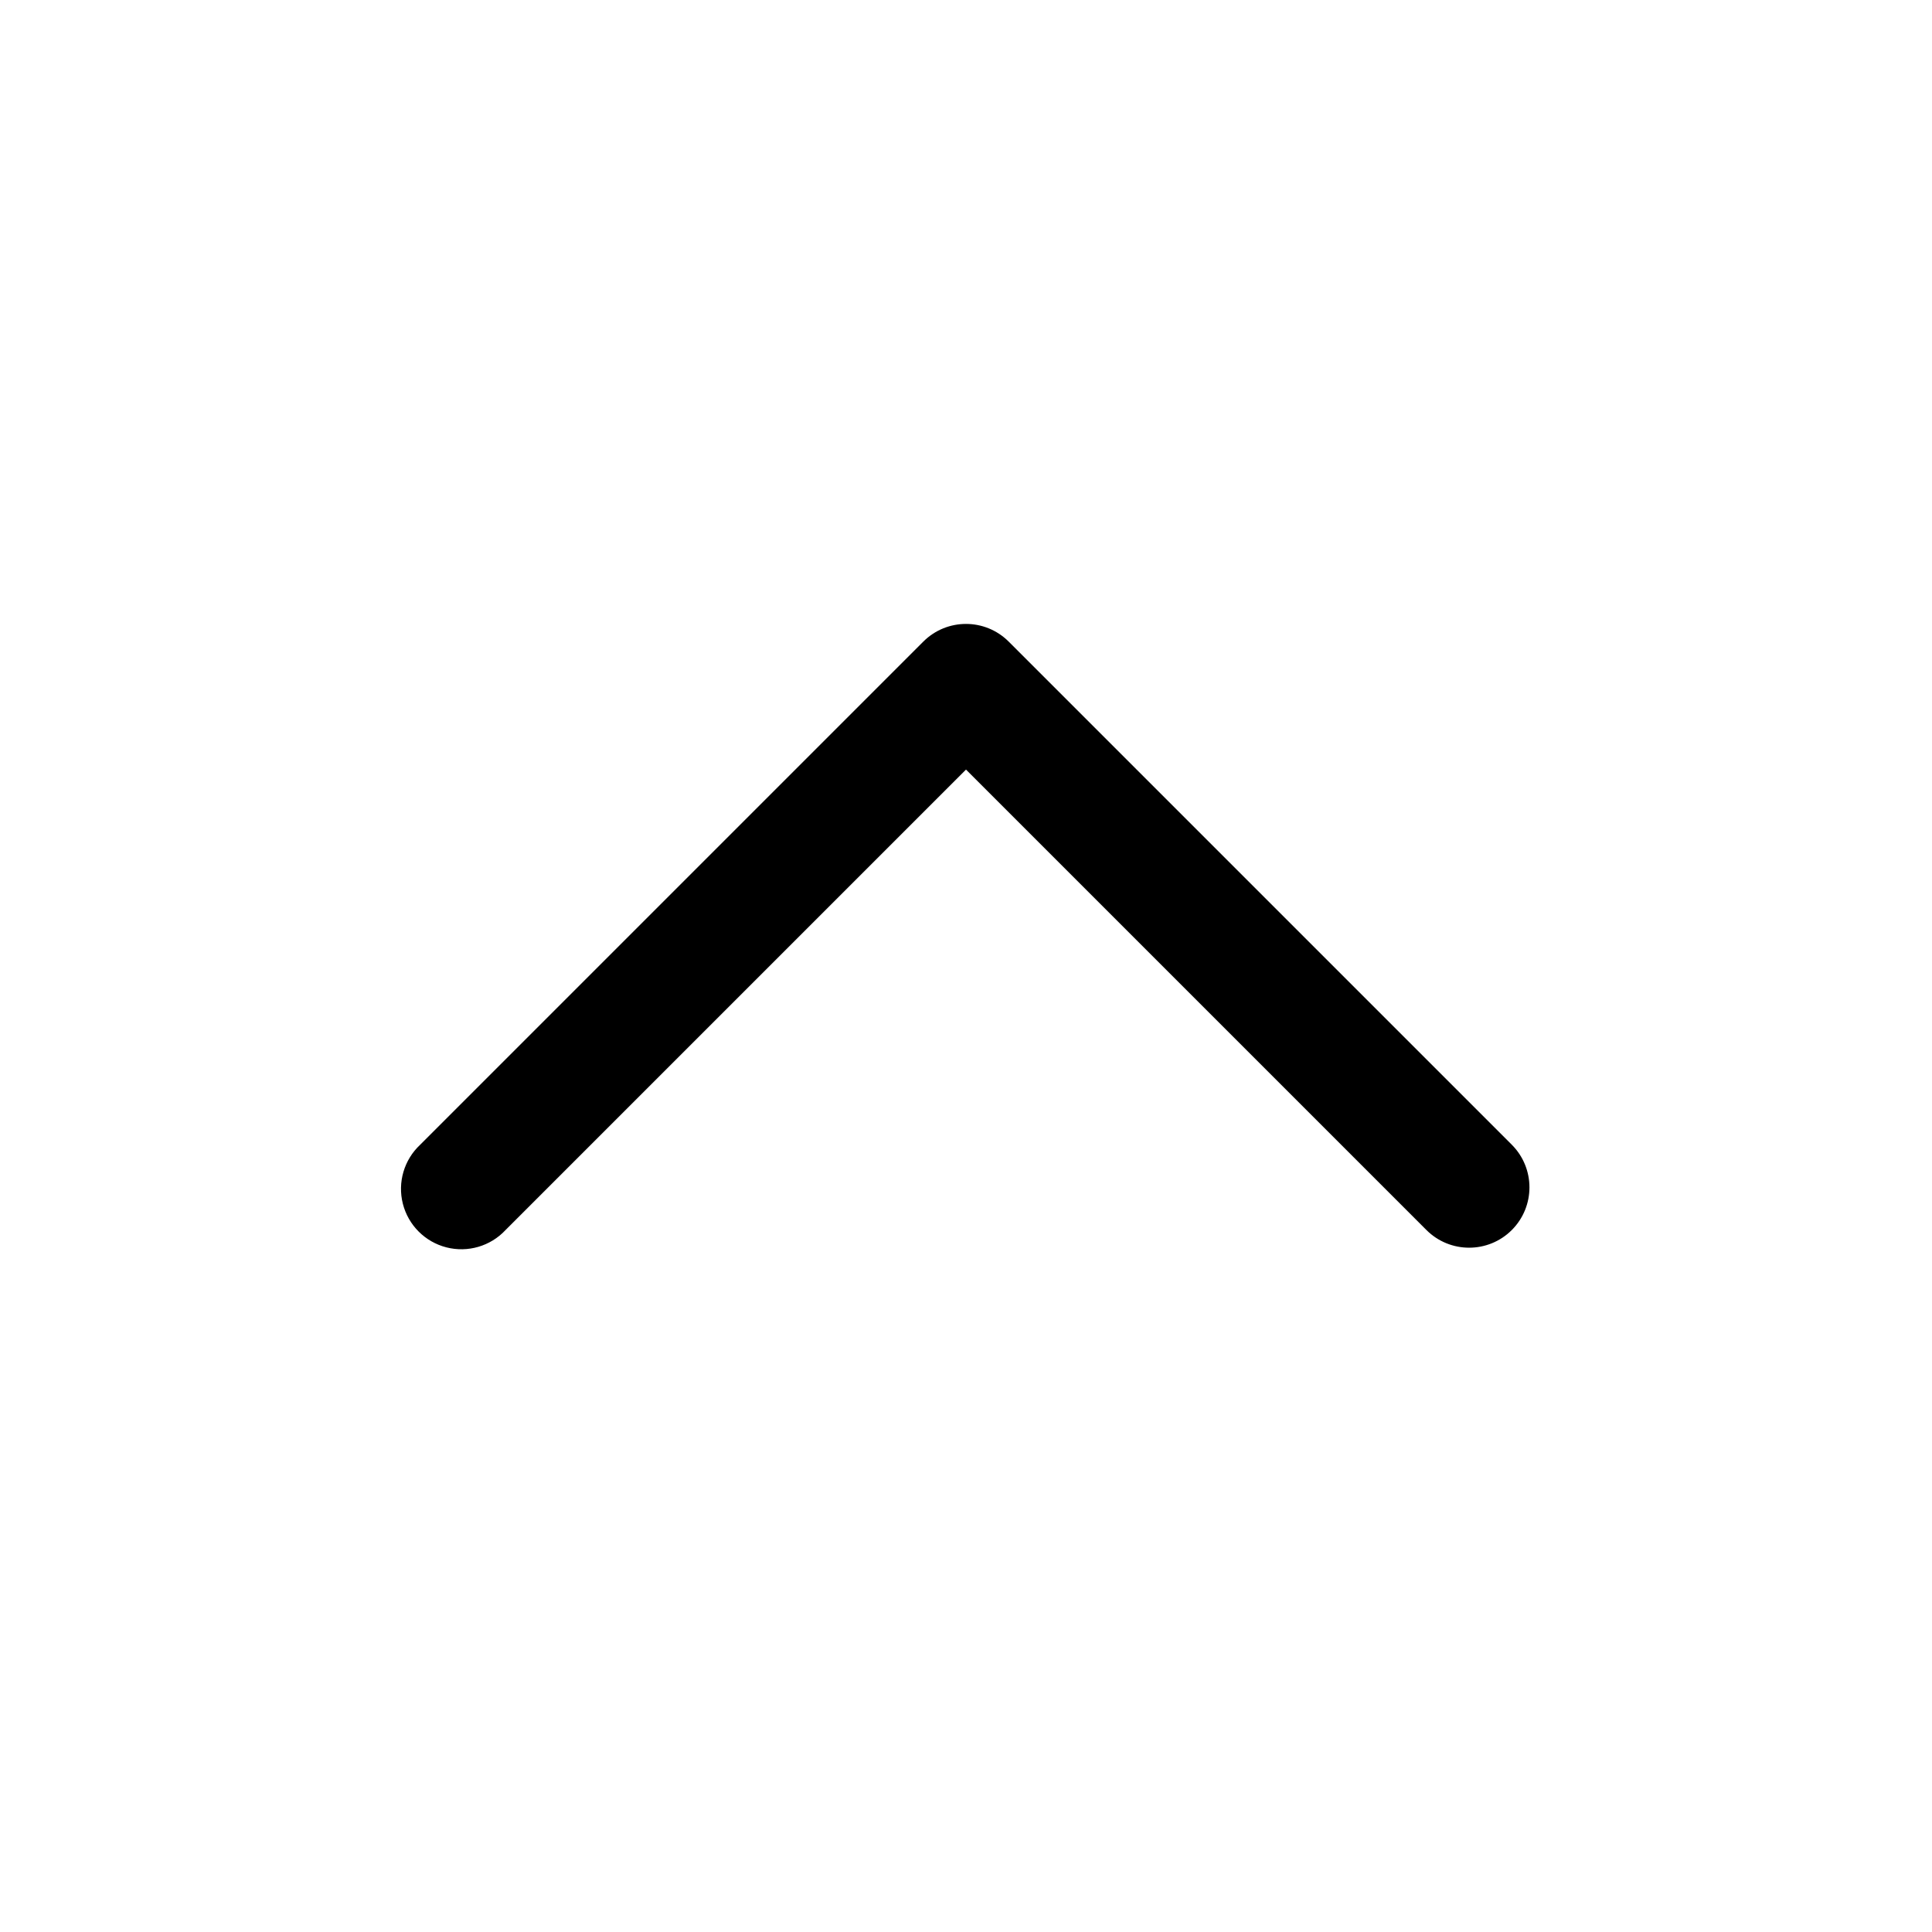
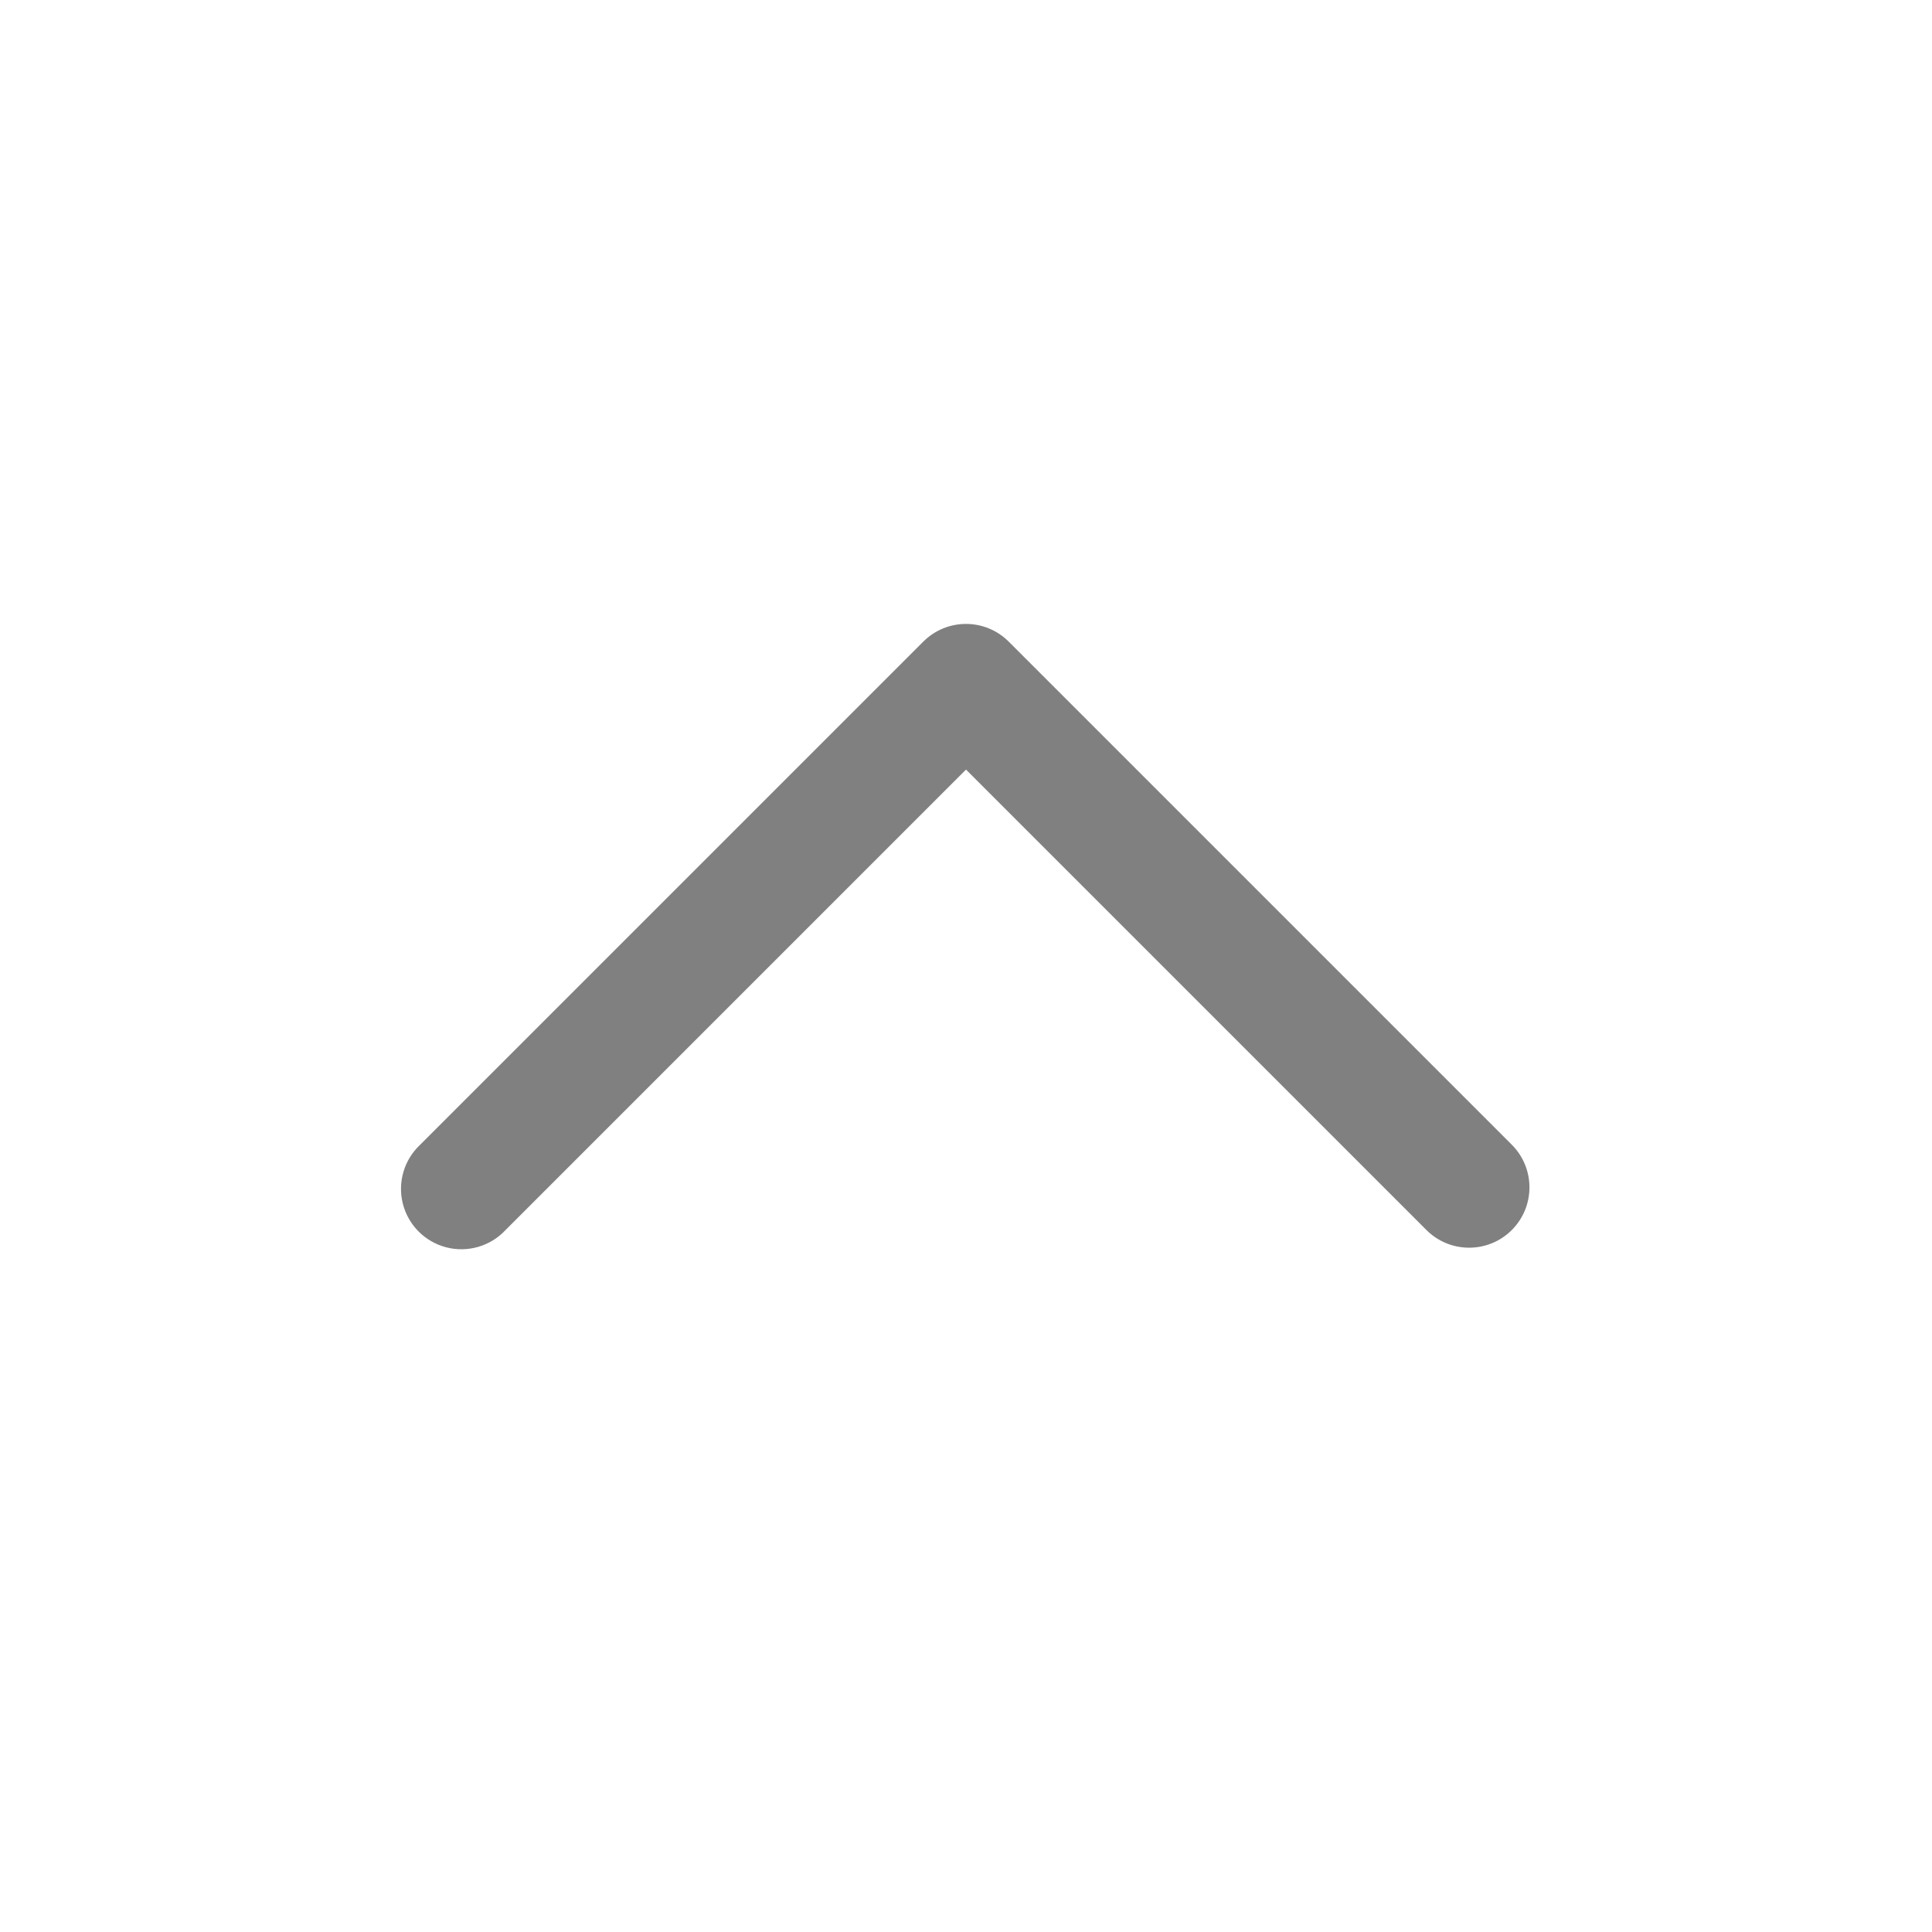
<svg xmlns="http://www.w3.org/2000/svg" viewBox="0 0 24 24" width="24" height="24">
-   <path fill-rule="evenodd" d="M18.78 15.28a.75.75 0 000-1.06l-6.25-6.25a.75.75 0 00-1.06 0l-6.25 6.25a.75.75 0 101.06 1.06L12 9.56l5.72 5.72a.75.75 0 001.06 0z" />
+   <path style="fill:grey" fill-rule="evenodd" d="M18.78 15.28a.75.75 0 000-1.06l-6.25-6.25a.75.75 0 00-1.06 0l-6.25 6.25a.75.75 0 101.06 1.06L12 9.56l5.72 5.72a.75.75 0 001.06 0z" />
</svg>
